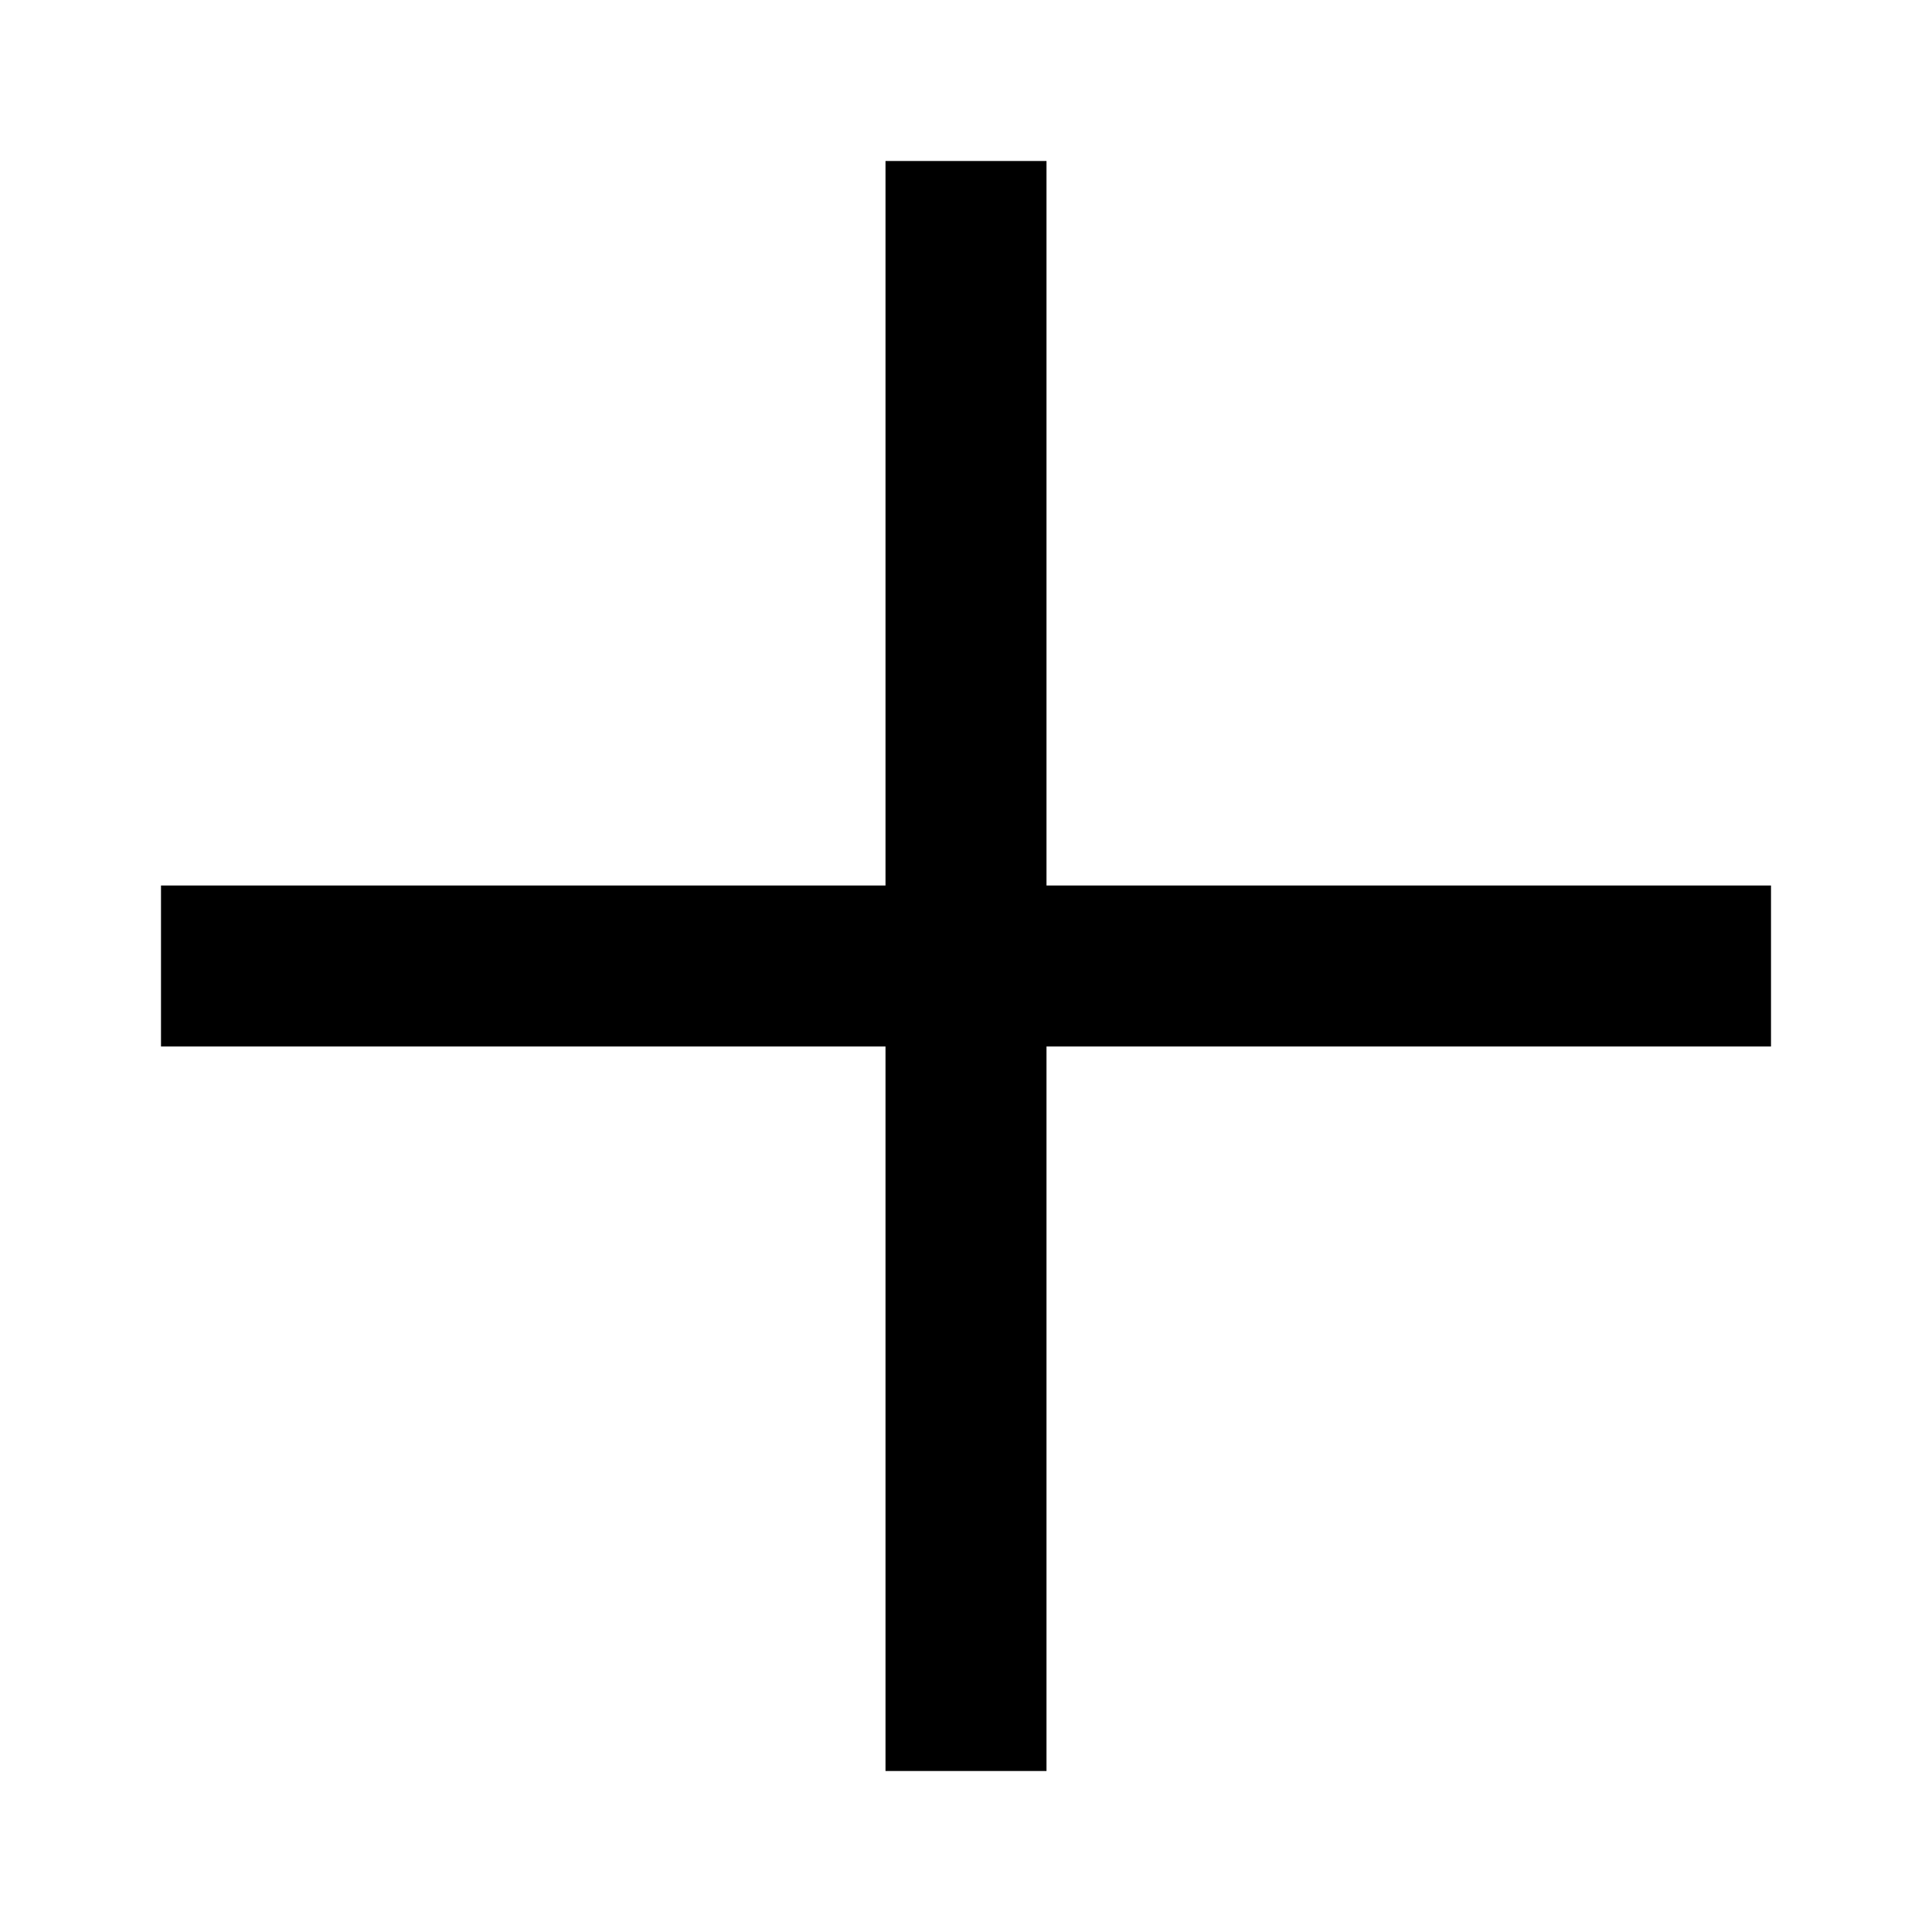
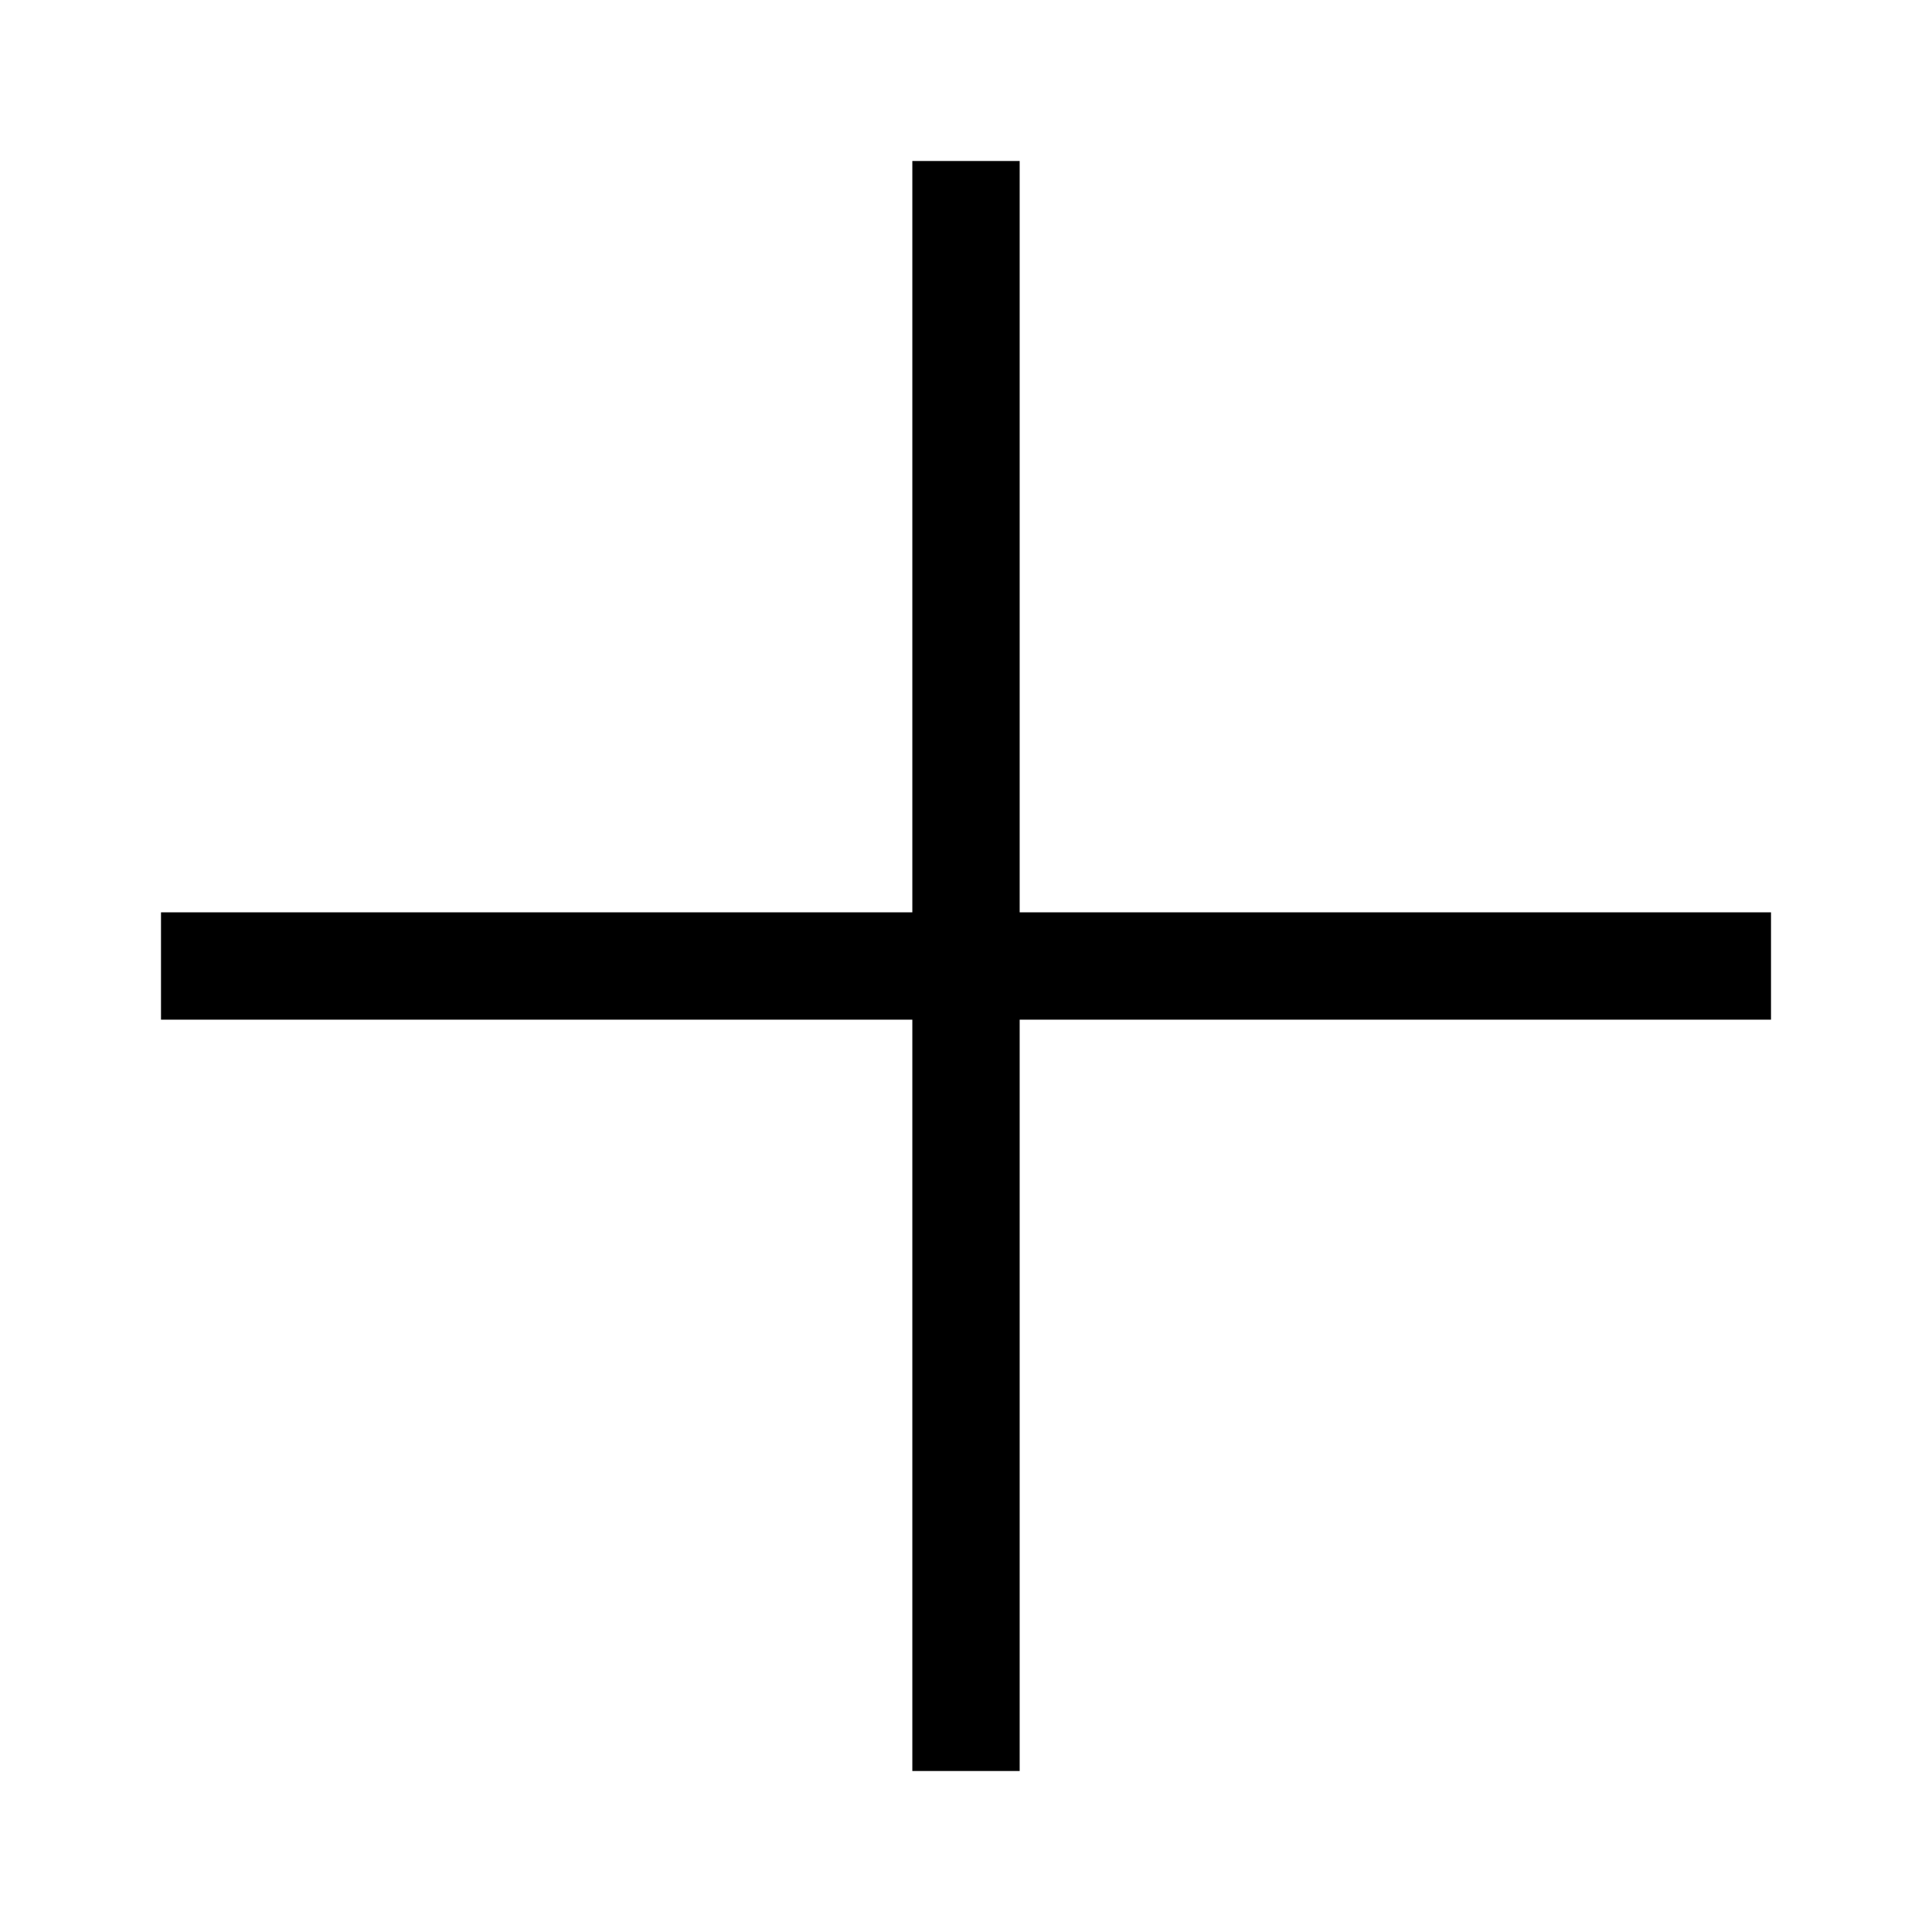
- <svg xmlns="http://www.w3.org/2000/svg" viewBox="0 0 24 24" width="24" height="24" data-icon="PlusMedium" data-icon-id=":Ralajaalal9at56:" aria-hidden="true" class="default-ltr-iqcdef-cache-120l5y1 e1jjil15" fill="none" role="img">
-   <path fill="currentColor" fill-rule="evenodd" d="M11 11V2h2v9h9v2h-9v9h-2v-9H2v-2z" clip-rule="evenodd" />
+ <svg xmlns="http://www.w3.org/2000/svg" viewBox="0 0 36 36" width="36" height="36" data-icon="PlusLarge" data-icon-id=":R9lajaqlal9at56:" aria-hidden="true" class="default-ltr-iqcdef-cache-1ulhx3w e1jjil14" fill="none" role="img">
+   <path fill="currentColor" fill-rule="evenodd" d="M17 17V3h2v14h14v2H19v14h-2V19H3v-2z" clip-rule="evenodd" />
</svg>
